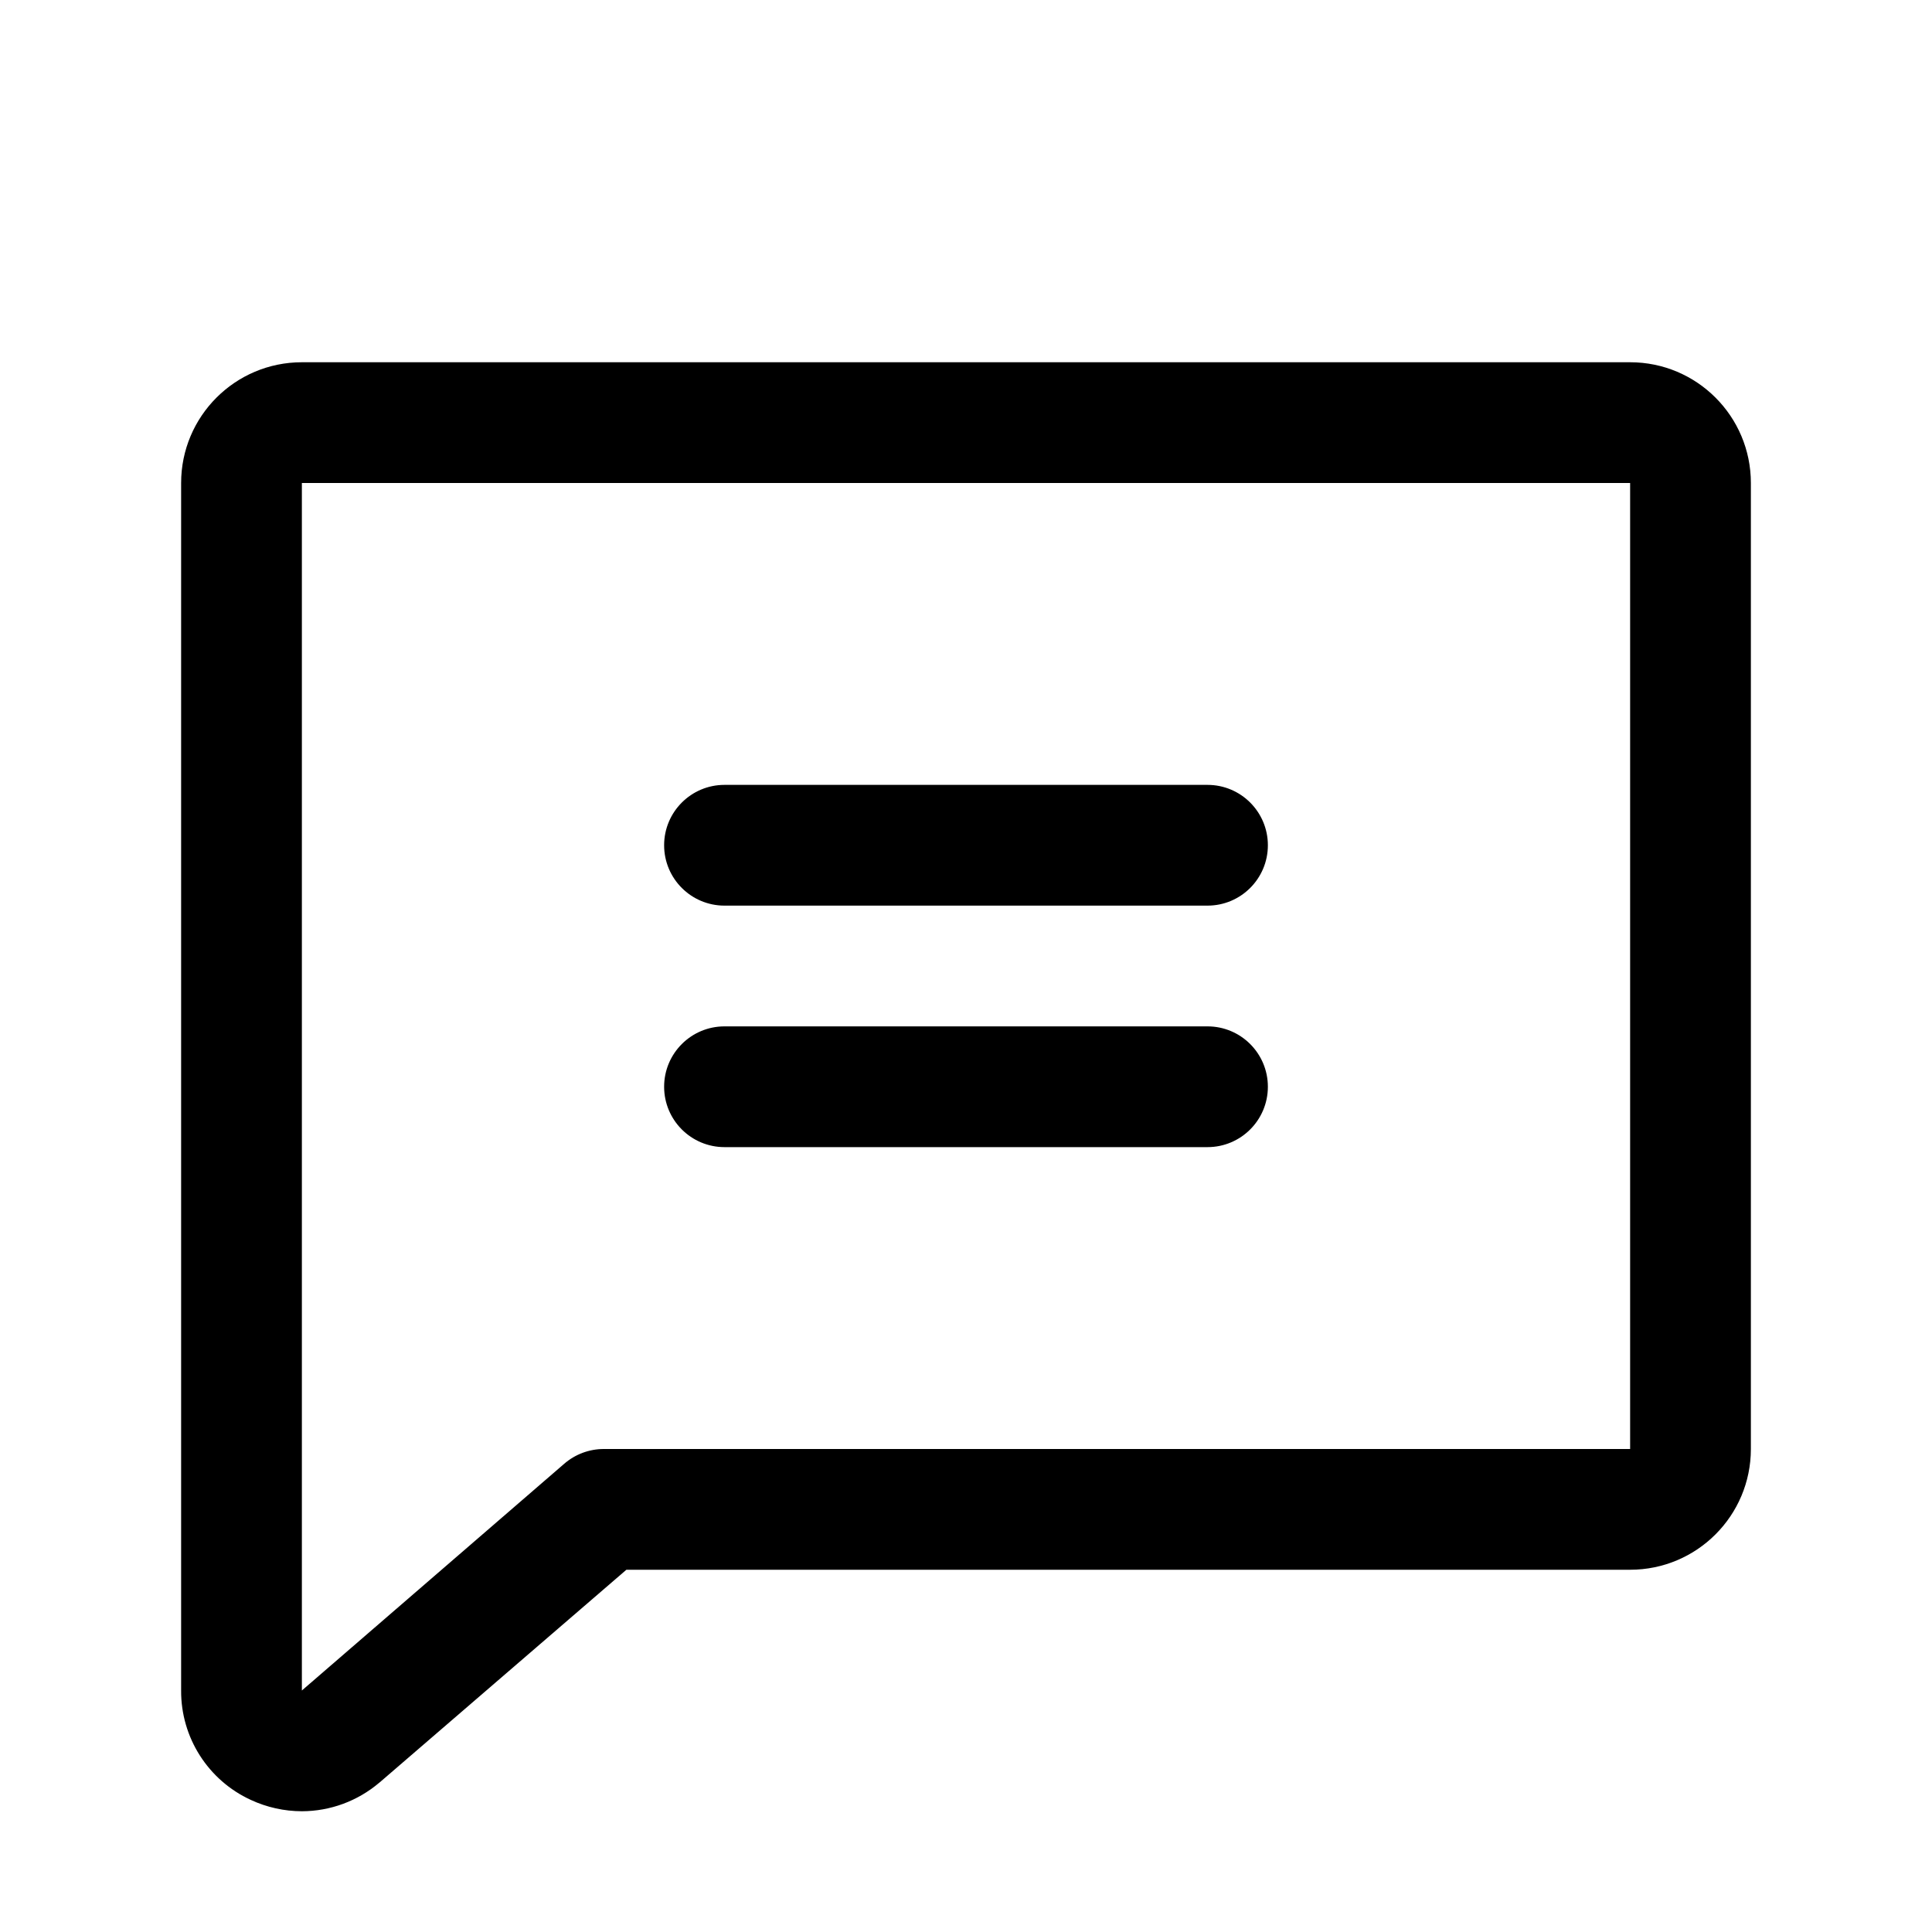
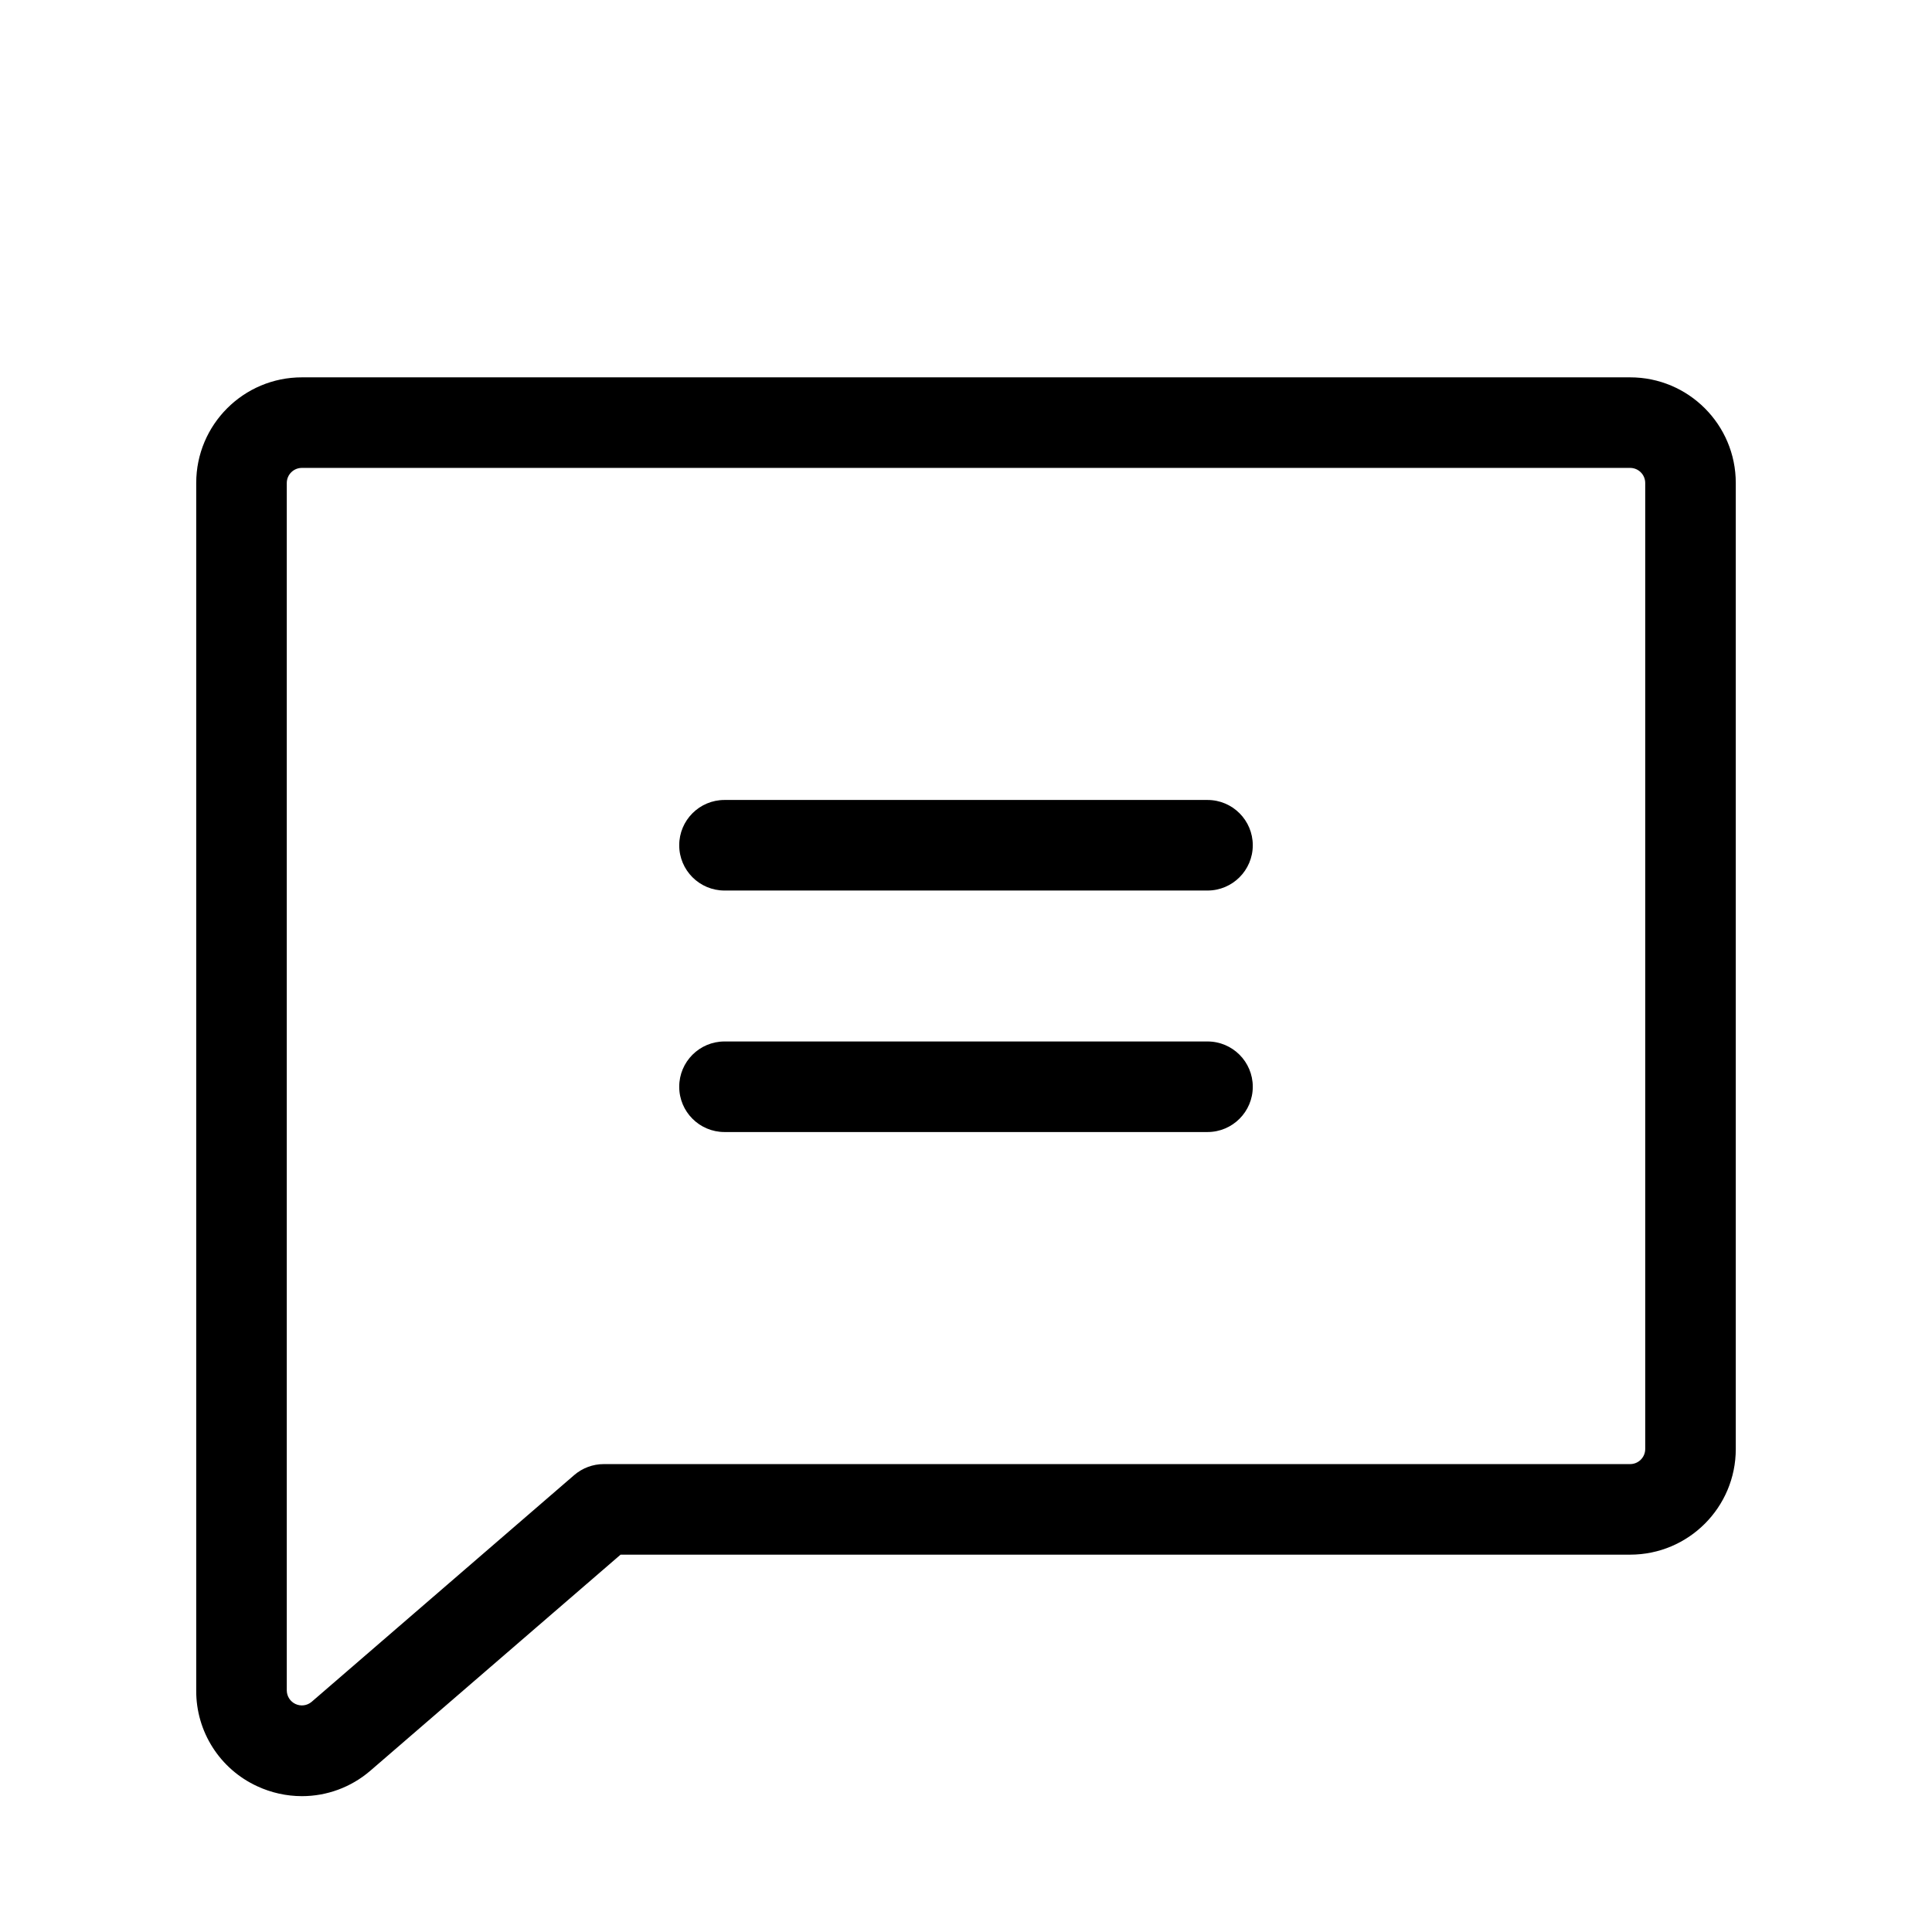
<svg xmlns="http://www.w3.org/2000/svg" viewBox="0 0 256 256" fill="currentColor">
-   <path d="M216,48H40A16,16,0,0,0,24,64V224a15.85,15.85,0,0,0,9.24,14.5A16.13,16.13,0,0,0,40,240a15.89,15.89,0,0,0,10.25-3.78l.09-.07L83,208H216a16,16,0,0,0,16-16V64A16,16,0,0,0,216,48ZM40,224h0ZM216,192H80a8,8,0,0,0-5.23,1.95L40,224V64H216ZM88,112a8,8,0,0,1,8-8h64a8,8,0,0,1,0,16H96A8,8,0,0,1,88,112Zm0,32a8,8,0,0,1,8-8h64a8,8,0,1,1,0,16H96A8,8,0,0,1,88,144Z" />
+   <path d="M216,50H40A14,14,0,0,0,26,64V224a13.88,13.88,0,0,0,8.09,12.69A14.11,14.11,0,0,0,40,238a13.87,13.87,0,0,0,9-3.31l.06-.05L82.23,206H216a14,14,0,0,0,14-14V64A14,14,0,0,0,216,50Zm2,142a2,2,0,0,1-2,2H80a6,6,0,0,0-3.92,1.46L41.26,225.53A2,2,0,0,1,38,224V64a2,2,0,0,1,2-2H216a2,2,0,0,1,2,2Zm-52-80a6,6,0,0,1-6,6H96a6,6,0,0,1,0-12h64A6,6,0,0,1,166,112Zm0,32a6,6,0,0,1-6,6H96a6,6,0,0,1,0-12h64A6,6,0,0,1,166,144Z" />
</svg>
